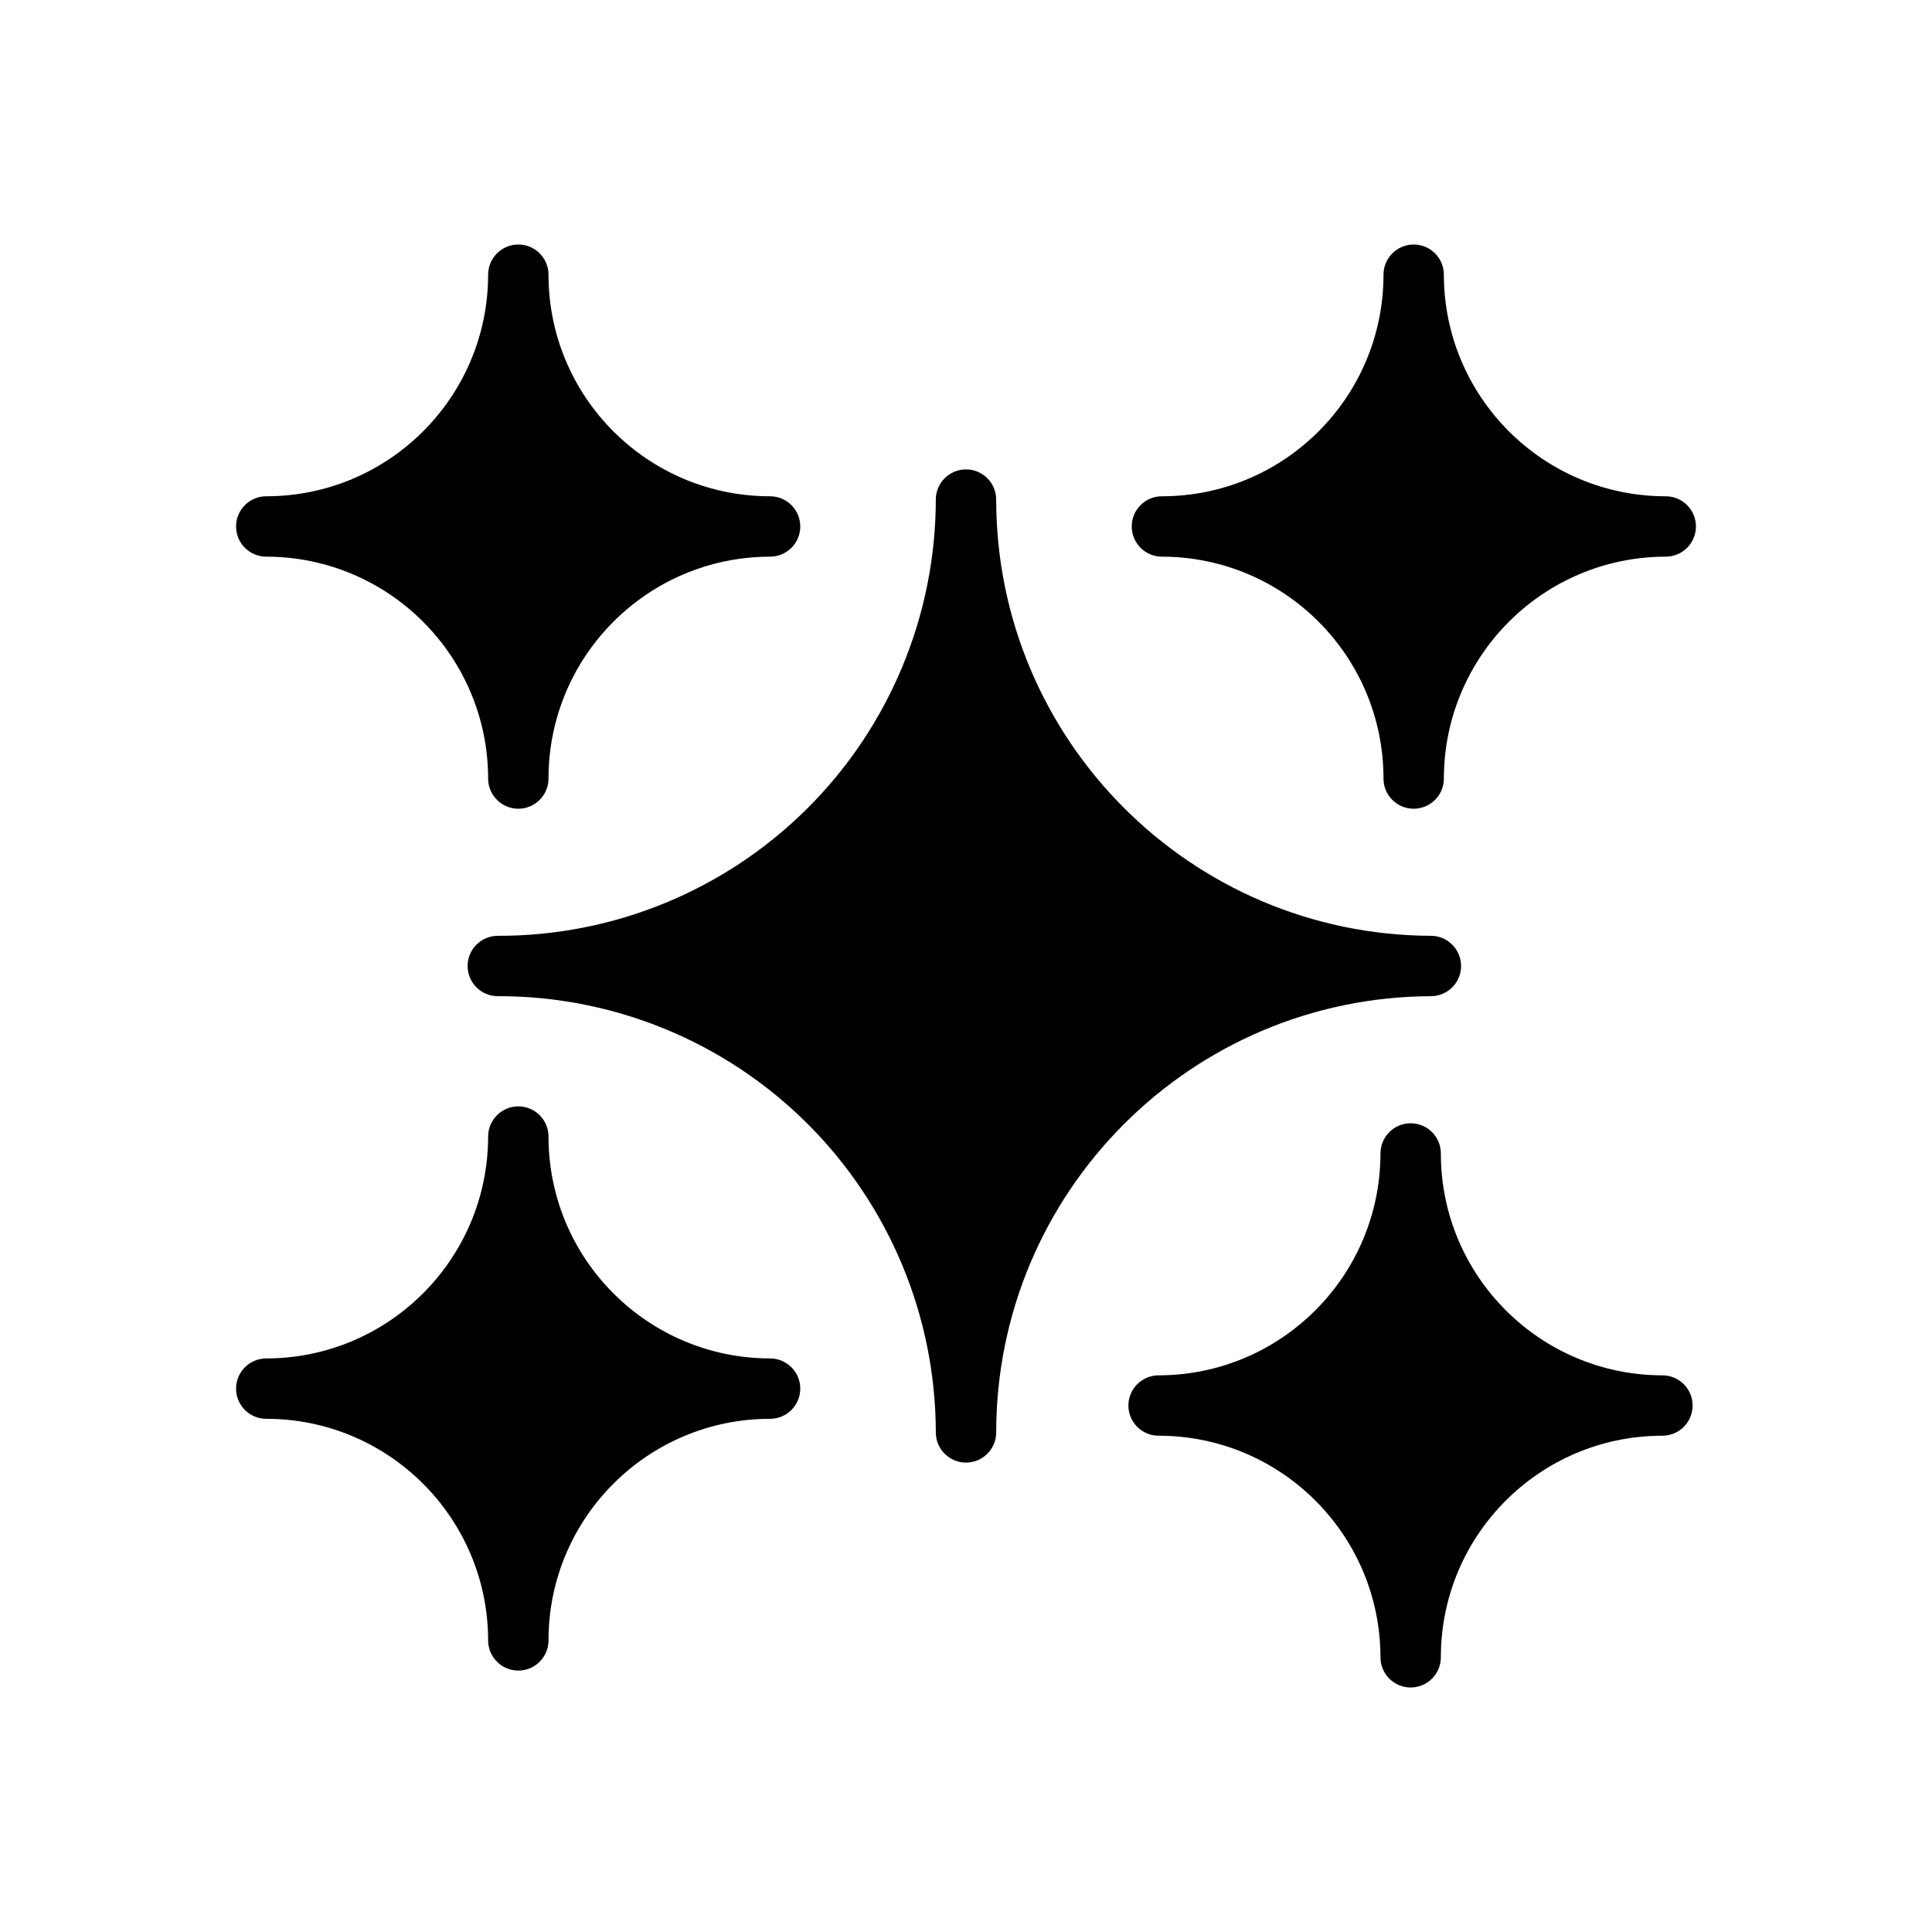
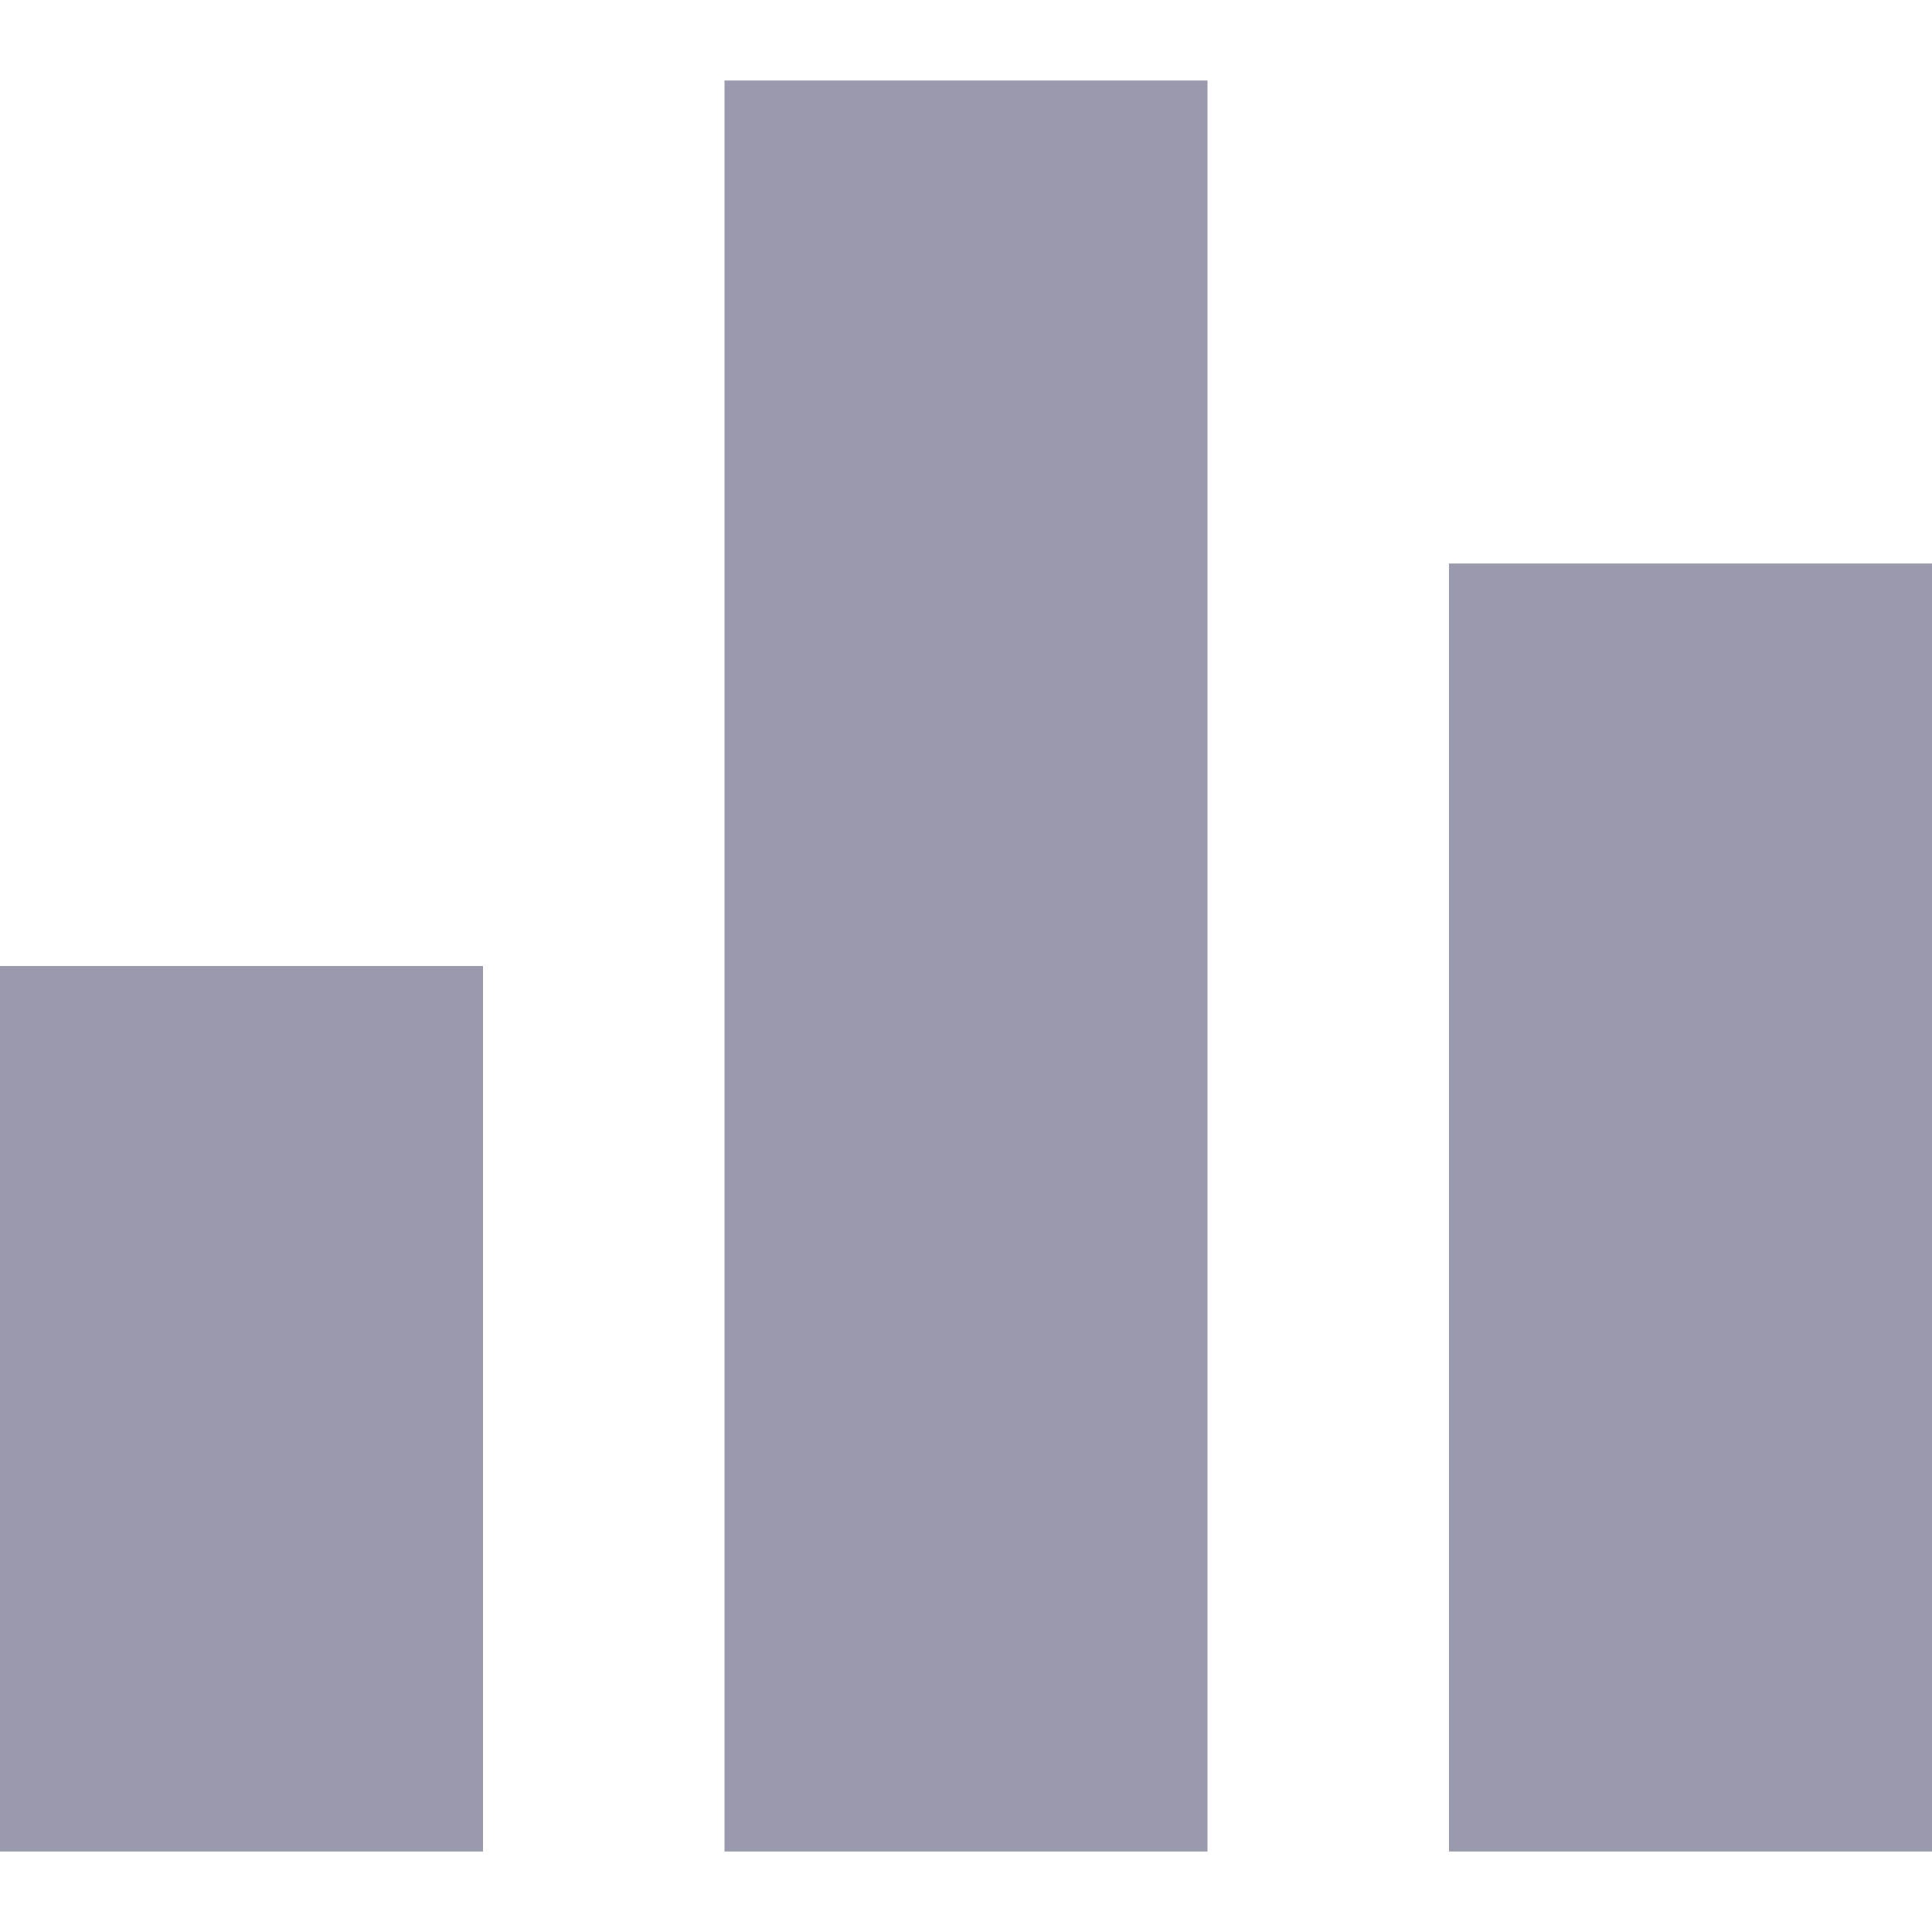
- <svg xmlns="http://www.w3.org/2000/svg" viewBox="0 0 64 64">
-   <g id="_31.star" data-name="31.star">
-     <path d="M48.4,32a1,1,0,0,0-1-1A14.46,14.46,0,0,1,33,16.55a1,1,0,0,0-2,0A14.47,14.47,0,0,1,16.49,31a1,1,0,0,0,0,2A14.47,14.47,0,0,1,31,47.45a1,1,0,0,0,2,0A14.46,14.46,0,0,1,47.4,33,1,1,0,0,0,48.4,32Z" />
-     <path d="M8.82,18.44a7.36,7.36,0,0,1,7.35,7.35,1,1,0,0,0,2,0,7.35,7.35,0,0,1,7.34-7.35,1,1,0,0,0,0-2A7.34,7.34,0,0,1,18.17,9.1a1,1,0,0,0-2,0,7.35,7.35,0,0,1-7.35,7.34A1,1,0,0,0,8.82,18.44Z" />
-     <path d="M25.51,45a7.35,7.35,0,0,1-7.34-7.35,1,1,0,0,0-2,0A7.36,7.36,0,0,1,8.82,45a1,1,0,0,0,0,2,7.35,7.35,0,0,1,7.35,7.34,1,1,0,0,0,2,0A7.34,7.34,0,0,1,25.51,47,1,1,0,0,0,25.51,45Z" />
-     <path d="M38.49,18.44a7.35,7.35,0,0,1,7.34,7.35,1,1,0,0,0,2,0,7.36,7.36,0,0,1,7.35-7.35,1,1,0,0,0,0-2A7.35,7.35,0,0,1,47.83,9.1a1,1,0,0,0-2,0,7.34,7.34,0,0,1-7.34,7.34A1,1,0,0,0,38.49,18.44Z" />
-     <path d="M55.07,45.56a7.35,7.35,0,0,1-7.34-7.35,1,1,0,0,0-2,0,7.36,7.36,0,0,1-7.35,7.35,1,1,0,1,0,0,2,7.35,7.35,0,0,1,7.35,7.34,1,1,0,0,0,2,0,7.34,7.34,0,0,1,7.34-7.34A1,1,0,0,0,55.07,45.56Z" />
-   </g>
+ <svg xmlns="http://www.w3.org/2000/svg" width="24" height="24" viewBox="0 0 24 24" fill="none">
+   <rect x="18" y="7" width="6" height="16" fill="#9A9AAF" />
+   <path d="M0 12H6V17.5V23H0V12Z" fill="#9A9AAF" />
+   <rect x="9" y="1" width="6" height="22" fill="#9A9AAF" />
</svg>
